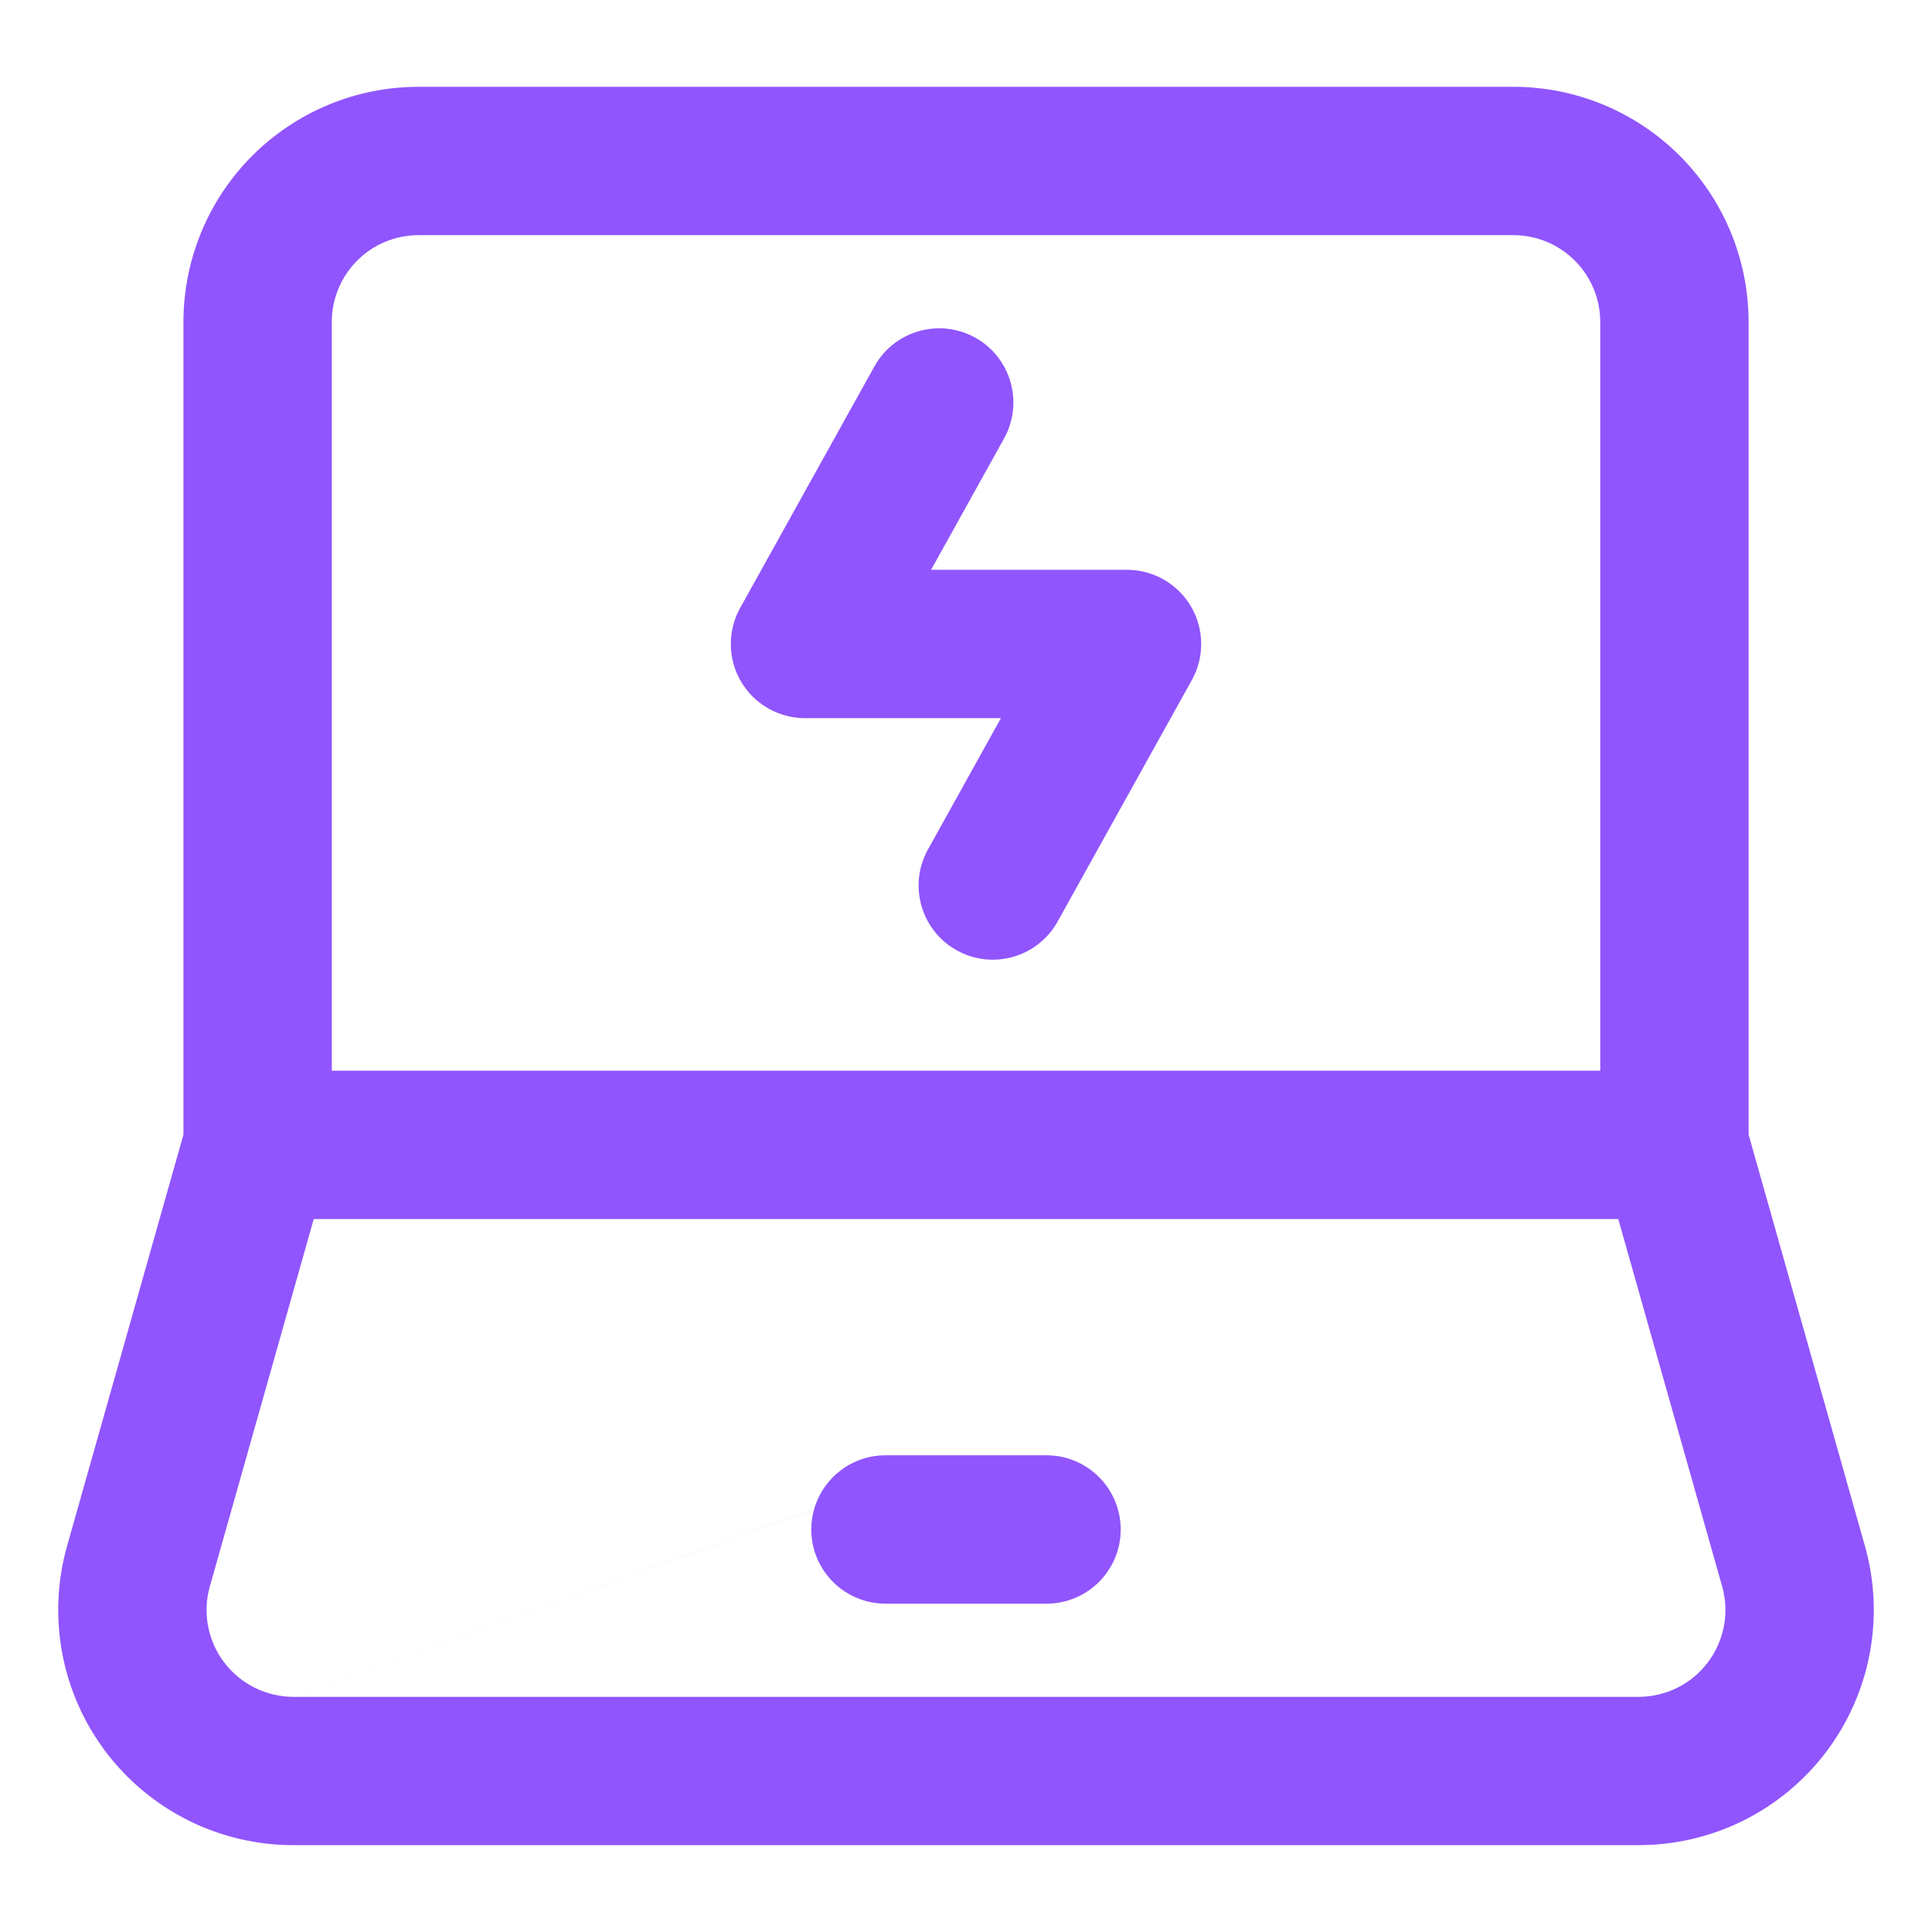
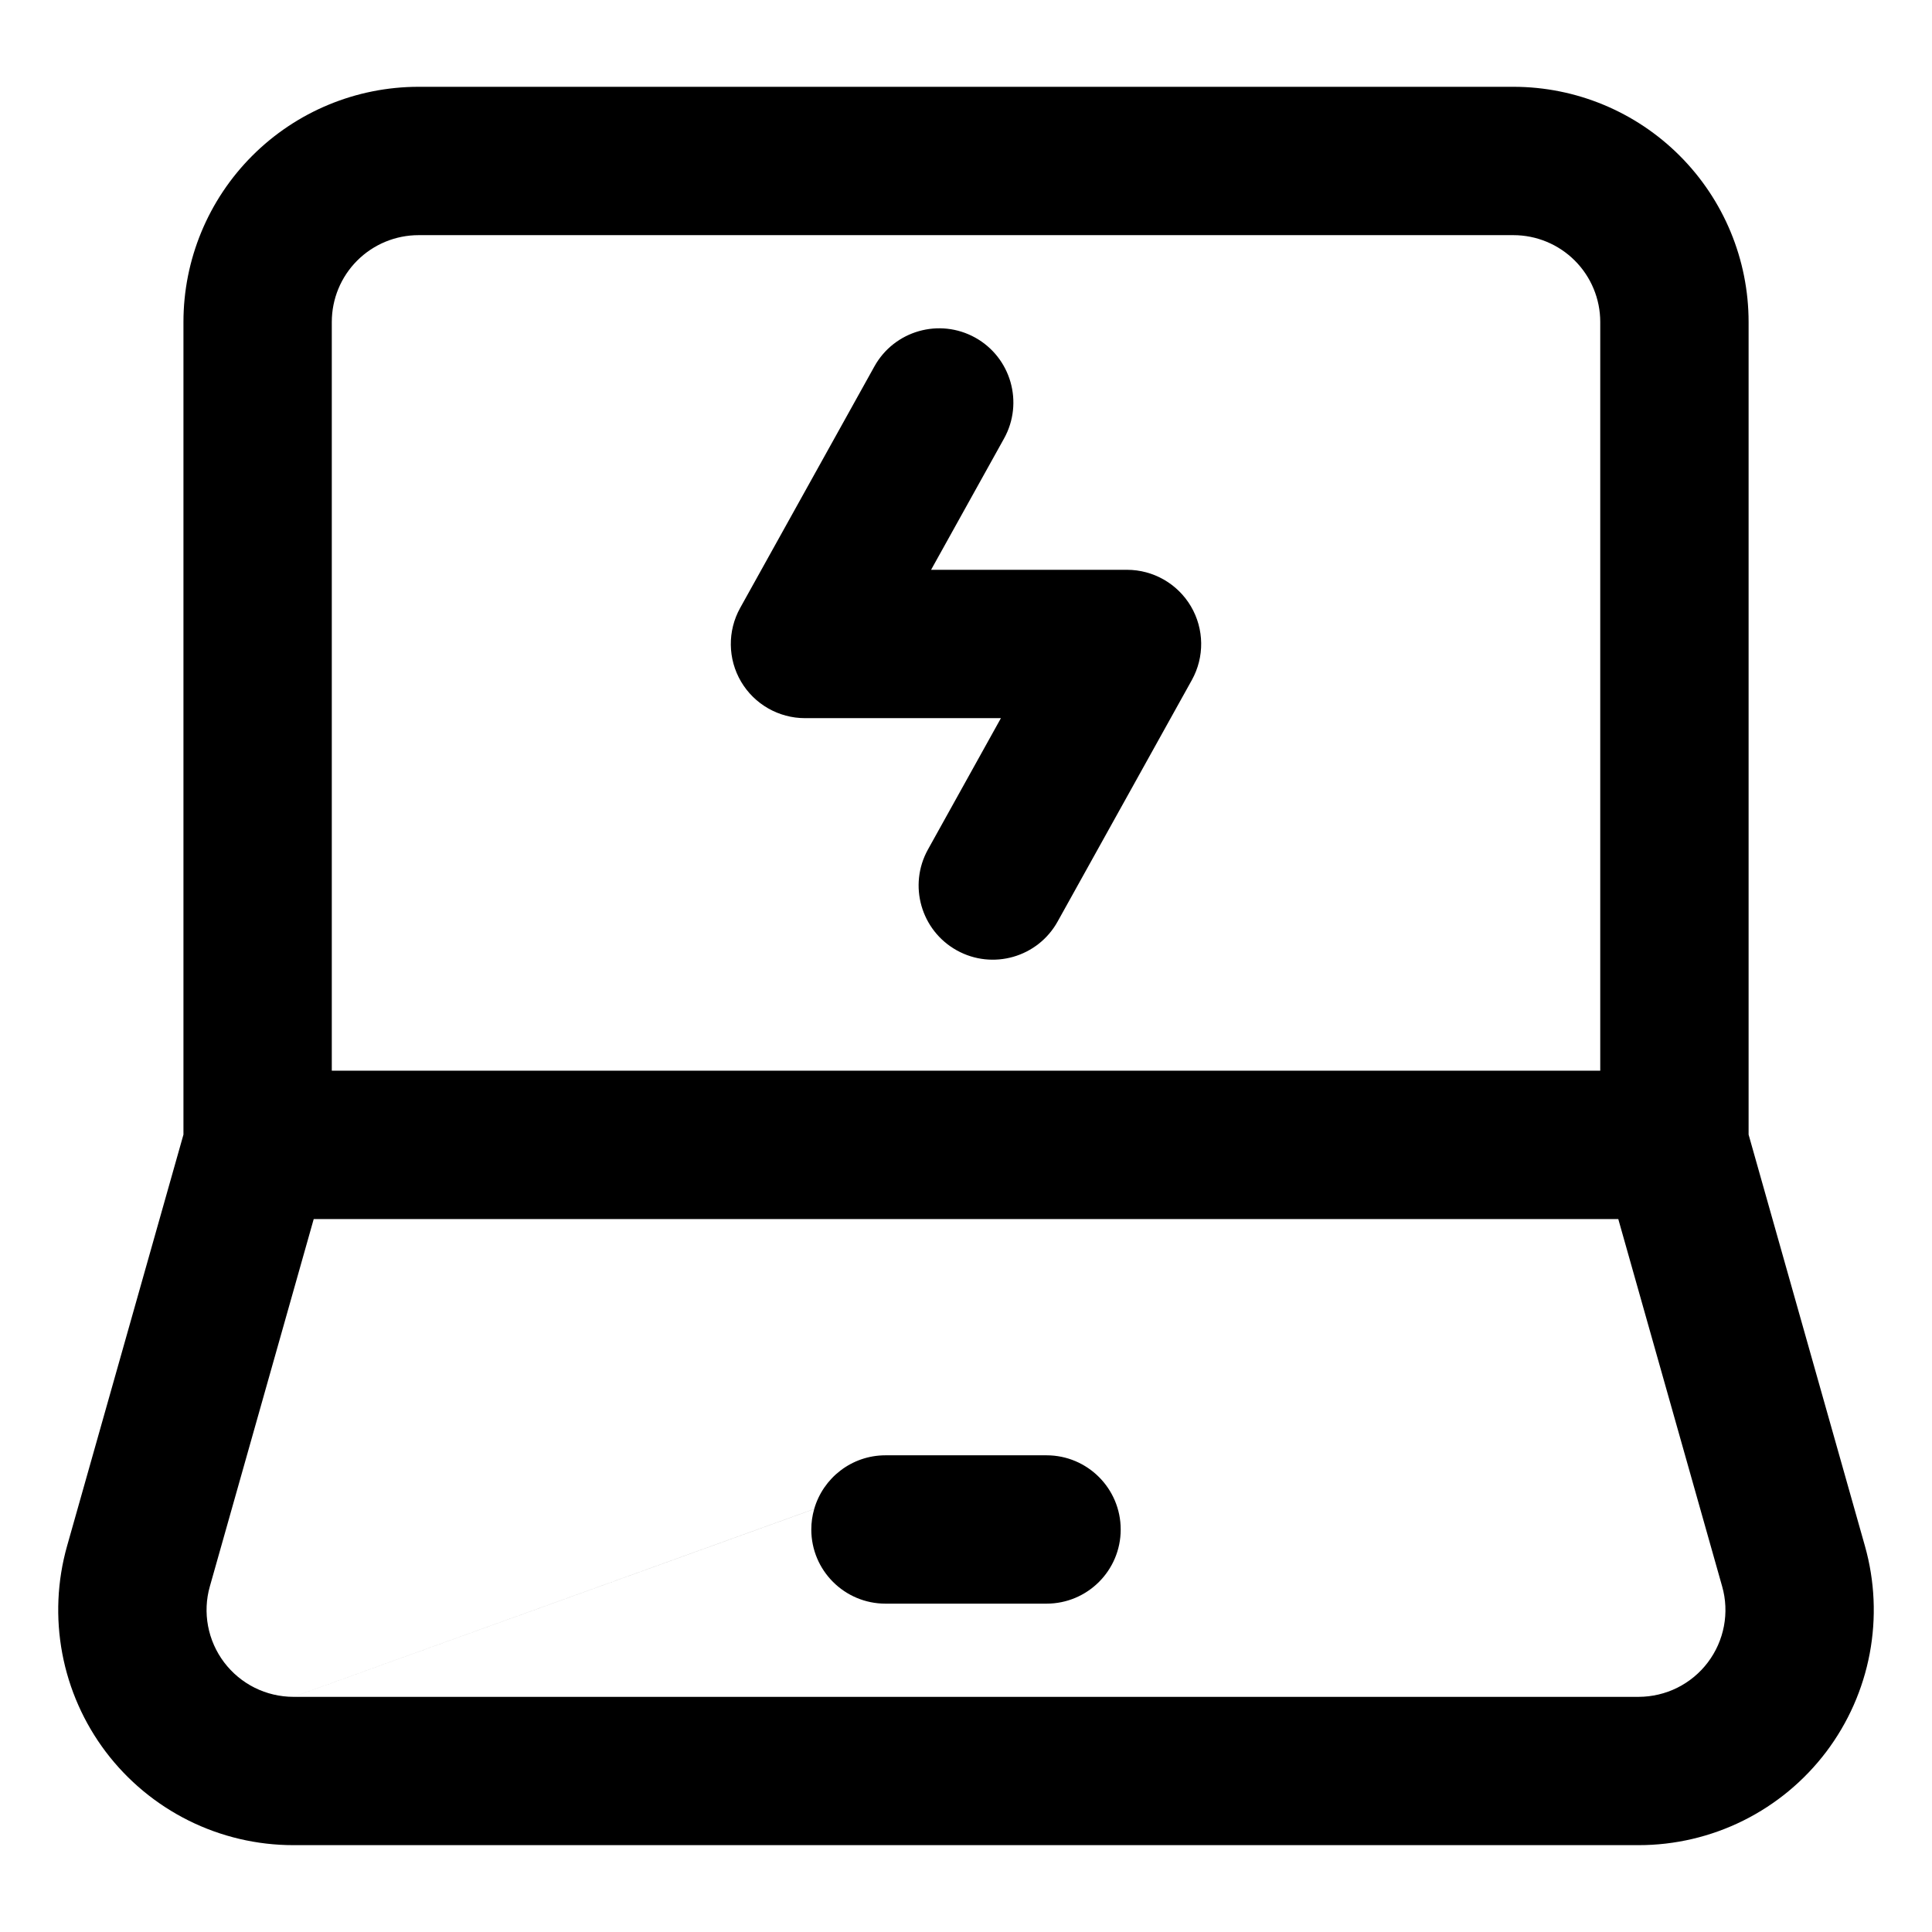
<svg xmlns="http://www.w3.org/2000/svg" width="42" height="42" viewBox="0 0 42 42" fill="none">
  <g id="laptop-charging">
-     <path id="Union" fill-rule="evenodd" clip-rule="evenodd" d="M7.765 5.665C8.119 5.311 8.599 5.112 9.1 5.112H32.9C33.401 5.112 33.881 5.311 34.235 5.665C34.589 6.019 34.788 6.499 34.788 7V23.276H7.213V7C7.213 6.499 7.411 6.019 7.765 5.665ZM6.82 26.501H35.18L20.936 31.637H19.25C18.514 31.637 17.893 32.131 17.7 32.804L6.377 36.888C6.086 36.887 5.798 36.82 5.537 36.69C5.276 36.56 5.049 36.371 4.873 36.139C4.697 35.906 4.577 35.636 4.523 35.349C4.469 35.062 4.482 34.767 4.562 34.487L4.562 34.487L6.82 26.501ZM17.7 32.805L6.378 36.888H35.623H35.623C35.914 36.887 36.202 36.82 36.463 36.69C36.724 36.56 36.952 36.371 37.127 36.139C37.303 35.906 37.423 35.636 37.477 35.349C37.531 35.062 37.518 34.767 37.438 34.487L35.18 26.501L20.936 31.637H22.75C23.641 31.637 24.363 32.359 24.363 33.25C24.363 34.141 23.641 34.862 22.75 34.862H19.25C18.36 34.862 17.637 34.141 17.637 33.25C17.637 33.095 17.659 32.946 17.7 32.805ZM3.988 7V24.665L1.458 33.609L1.458 33.609C1.243 34.37 1.208 35.169 1.354 35.946C1.5 36.722 1.824 37.454 2.3 38.084C2.777 38.714 3.393 39.225 4.1 39.577C4.807 39.929 5.587 40.112 6.377 40.112H6.377H35.623H35.623C36.413 40.112 37.193 39.929 37.9 39.577C38.607 39.225 39.223 38.714 39.7 38.084C40.176 37.454 40.5 36.722 40.646 35.946C40.792 35.169 40.757 34.37 40.542 33.609L40.542 33.609L38.013 24.665V7C38.013 5.644 37.474 4.344 36.515 3.385C35.556 2.426 34.256 1.887 32.9 1.887H9.1C7.744 1.887 6.444 2.426 5.485 3.385C4.526 4.344 3.988 5.644 3.988 7ZM21.827 9.533C22.259 8.755 21.979 7.773 21.201 7.34C20.422 6.908 19.44 7.188 19.008 7.967L16.09 13.217C15.813 13.716 15.82 14.325 16.11 14.818C16.4 15.31 16.929 15.612 17.5 15.612H21.759L20.173 18.467C19.741 19.245 20.021 20.227 20.8 20.66C21.578 21.092 22.56 20.812 22.992 20.033L25.91 14.783C26.187 14.284 26.18 13.675 25.89 13.182C25.6 12.69 25.071 12.387 24.5 12.387H20.241L21.827 9.533Z" fill="#9055FD" />
+     <path id="Union" fill-rule="evenodd" clip-rule="evenodd" d="M7.765 5.665C8.119 5.311 8.599 5.112 9.1 5.112H32.9C33.401 5.112 33.881 5.311 34.235 5.665C34.589 6.019 34.788 6.499 34.788 7V23.276H7.213V7C7.213 6.499 7.411 6.019 7.765 5.665ZM6.82 26.501H35.18L20.936 31.637H19.25C18.514 31.637 17.893 32.131 17.7 32.804L6.377 36.888C6.086 36.887 5.798 36.82 5.537 36.69C5.276 36.56 5.049 36.371 4.873 36.139C4.697 35.906 4.577 35.636 4.523 35.349C4.469 35.062 4.482 34.767 4.562 34.487L4.562 34.487L6.82 26.501ZM17.7 32.805L6.378 36.888H35.623H35.623C35.914 36.887 36.202 36.82 36.463 36.69C36.724 36.56 36.952 36.371 37.127 36.139C37.303 35.906 37.423 35.636 37.477 35.349C37.531 35.062 37.518 34.767 37.438 34.487L35.18 26.501L20.936 31.637H22.75C23.641 31.637 24.363 32.359 24.363 33.25C24.363 34.141 23.641 34.862 22.75 34.862H19.25C18.36 34.862 17.637 34.141 17.637 33.25C17.637 33.095 17.659 32.946 17.7 32.805ZM3.988 7V24.665L1.458 33.609L1.458 33.609C1.243 34.37 1.208 35.169 1.354 35.946C1.5 36.722 1.824 37.454 2.3 38.084C2.777 38.714 3.393 39.225 4.1 39.577C4.807 39.929 5.587 40.112 6.377 40.112H6.377H35.623H35.623C36.413 40.112 37.193 39.929 37.9 39.577C38.607 39.225 39.223 38.714 39.7 38.084C40.176 37.454 40.5 36.722 40.646 35.946C40.792 35.169 40.757 34.37 40.542 33.609L40.542 33.609L38.013 24.665V7C38.013 5.644 37.474 4.344 36.515 3.385C35.556 2.426 34.256 1.887 32.9 1.887H9.1C7.744 1.887 6.444 2.426 5.485 3.385C4.526 4.344 3.988 5.644 3.988 7ZM21.827 9.533C22.259 8.755 21.979 7.773 21.201 7.34C20.422 6.908 19.44 7.188 19.008 7.967L16.09 13.217C15.813 13.716 15.82 14.325 16.11 14.818C16.4 15.31 16.929 15.612 17.5 15.612H21.759L20.173 18.467C19.741 19.245 20.021 20.227 20.8 20.66C21.578 21.092 22.56 20.812 22.992 20.033L25.91 14.783C26.187 14.284 26.18 13.675 25.89 13.182C25.6 12.69 25.071 12.387 24.5 12.387H20.241L21.827 9.533Z" fill="currentColor" />
  </g>
</svg>
